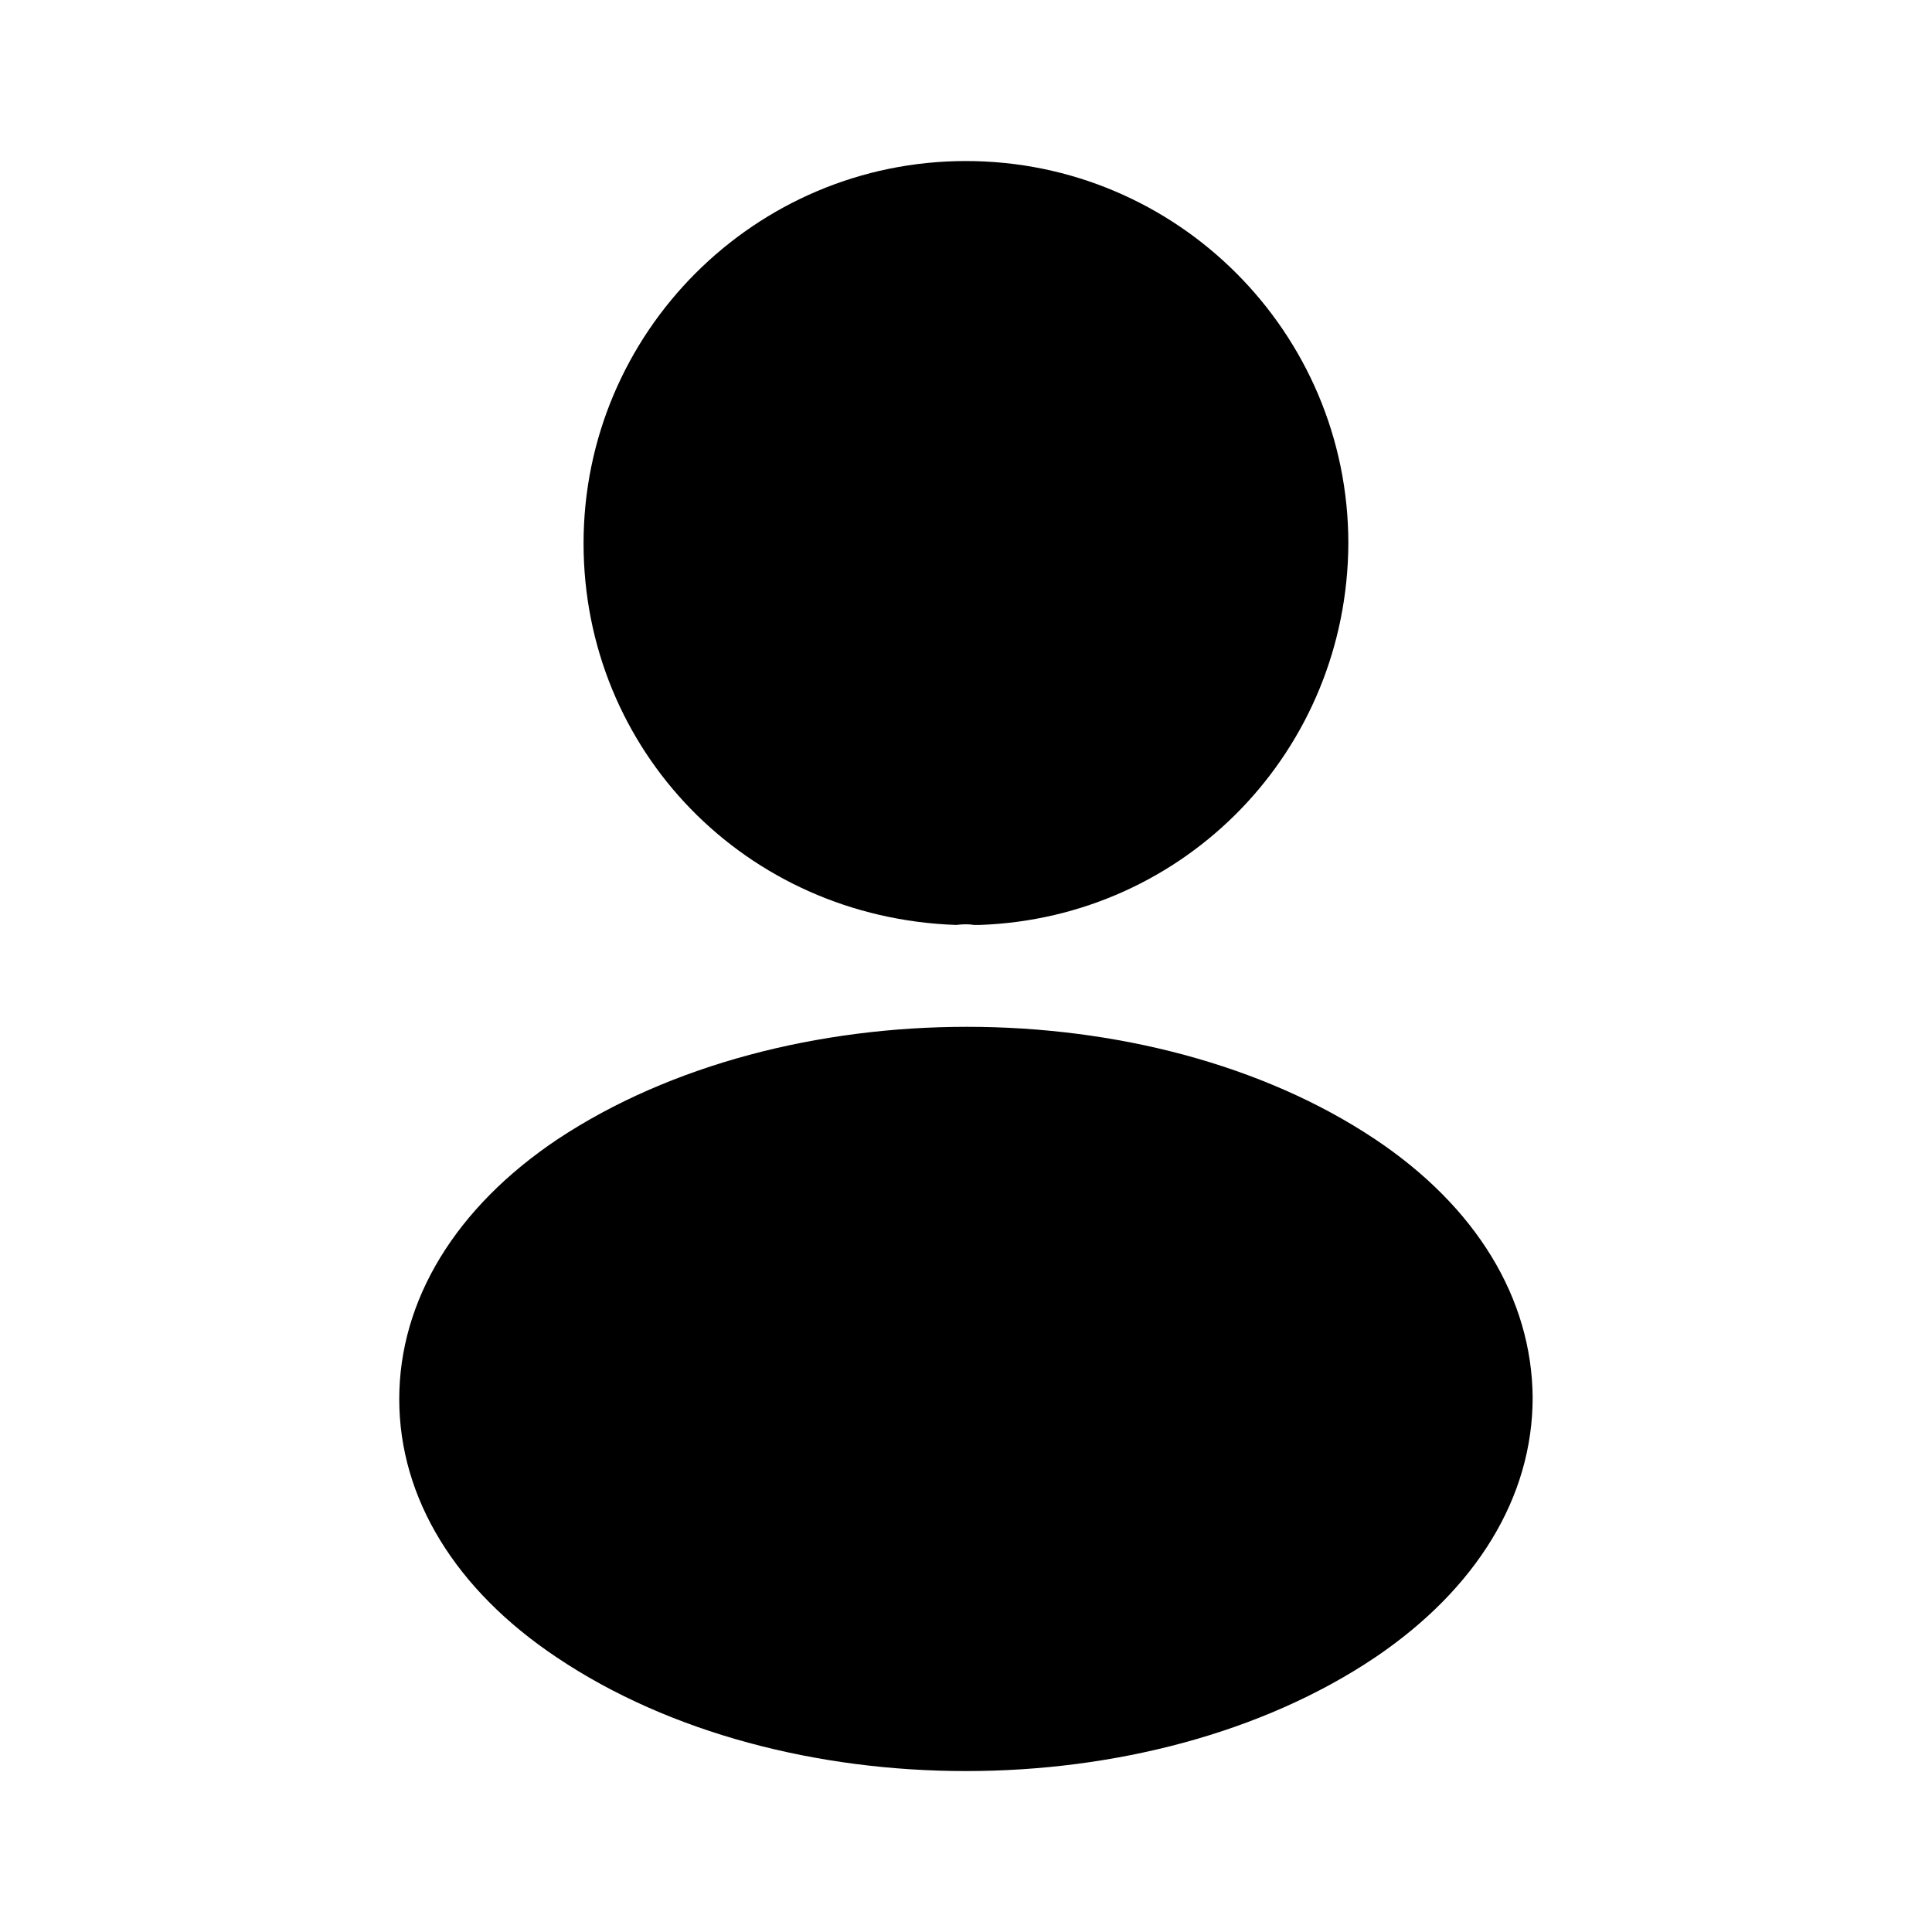
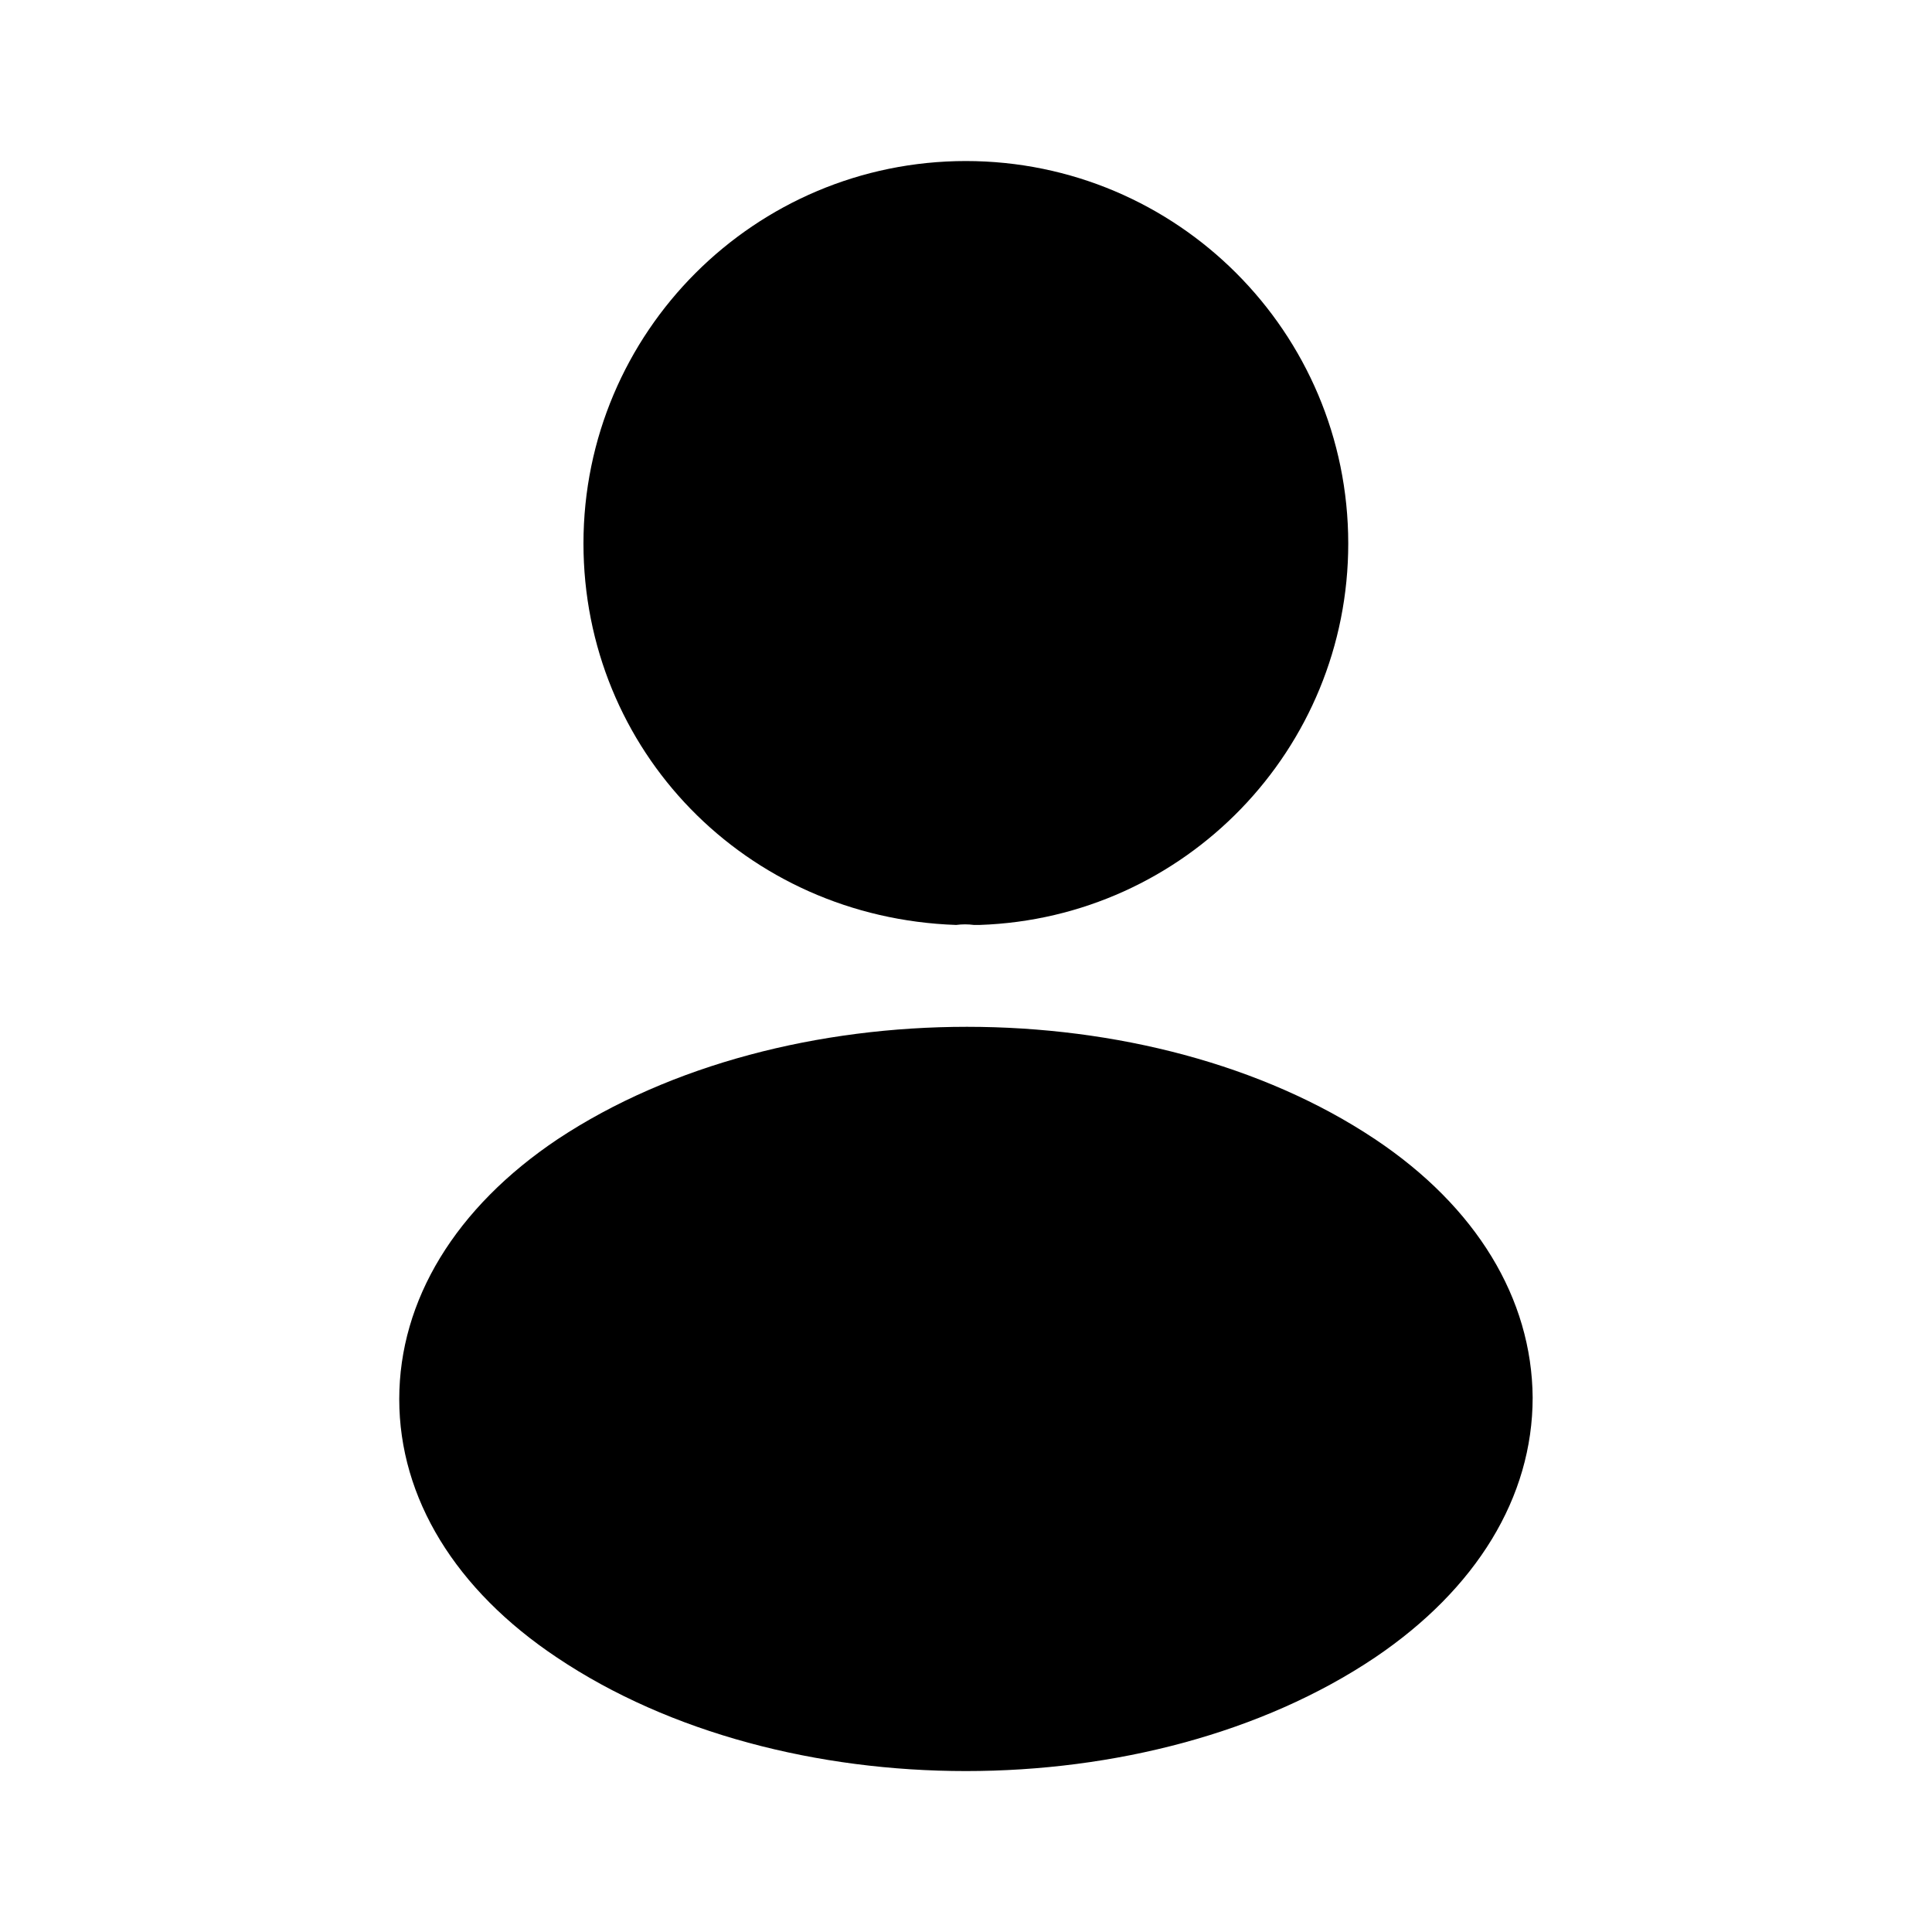
- <svg xmlns="http://www.w3.org/2000/svg" width="20" height="20" viewBox="0 0 20 20" fill="none">
-   <path d="M9.999 1.667C7.816 1.667 6.041 3.442 6.041 5.625C6.041 7.766 7.716 9.5 9.899 9.575C9.966 9.566 10.033 9.566 10.083 9.575C10.099 9.575 10.108 9.575 10.124 9.575C10.133 9.575 10.133 9.575 10.141 9.575C12.274 9.5 13.949 7.766 13.958 5.625C13.958 3.442 12.183 1.667 9.999 1.667Z" fill="black" />
-   <path d="M14.233 11.792C11.908 10.242 8.116 10.242 5.774 11.792C4.716 12.5 4.133 13.459 4.133 14.484C4.133 15.509 4.716 16.459 5.766 17.159C6.933 17.942 8.466 18.334 9.999 18.334C11.533 18.334 13.066 17.942 14.233 17.159C15.283 16.45 15.866 15.5 15.866 14.467C15.858 13.442 15.283 12.492 14.233 11.792Z" fill="black" />
+ <svg xmlns="http://www.w3.org/2000/svg" width="20" height="20" fill="none" viewBox="0 0 20 20">
+   <path fill="#000" d="M10 1.667A3.96 3.96 0 0 0 6.04 5.625c0 2.141 1.675 3.875 3.858 3.95a.7.7 0 0 1 .184 0h.058a3.95 3.95 0 0 0 3.817-3.95 3.96 3.96 0 0 0-3.959-3.958M14.233 11.792c-2.325-1.55-6.117-1.55-8.459 0-1.058.708-1.641 1.667-1.641 2.692s.583 1.975 1.633 2.675c1.167.783 2.7 1.175 4.233 1.175 1.534 0 3.067-.392 4.234-1.175 1.05-.709 1.633-1.659 1.633-2.692-.008-1.025-.583-1.975-1.633-2.675" />
</svg>
